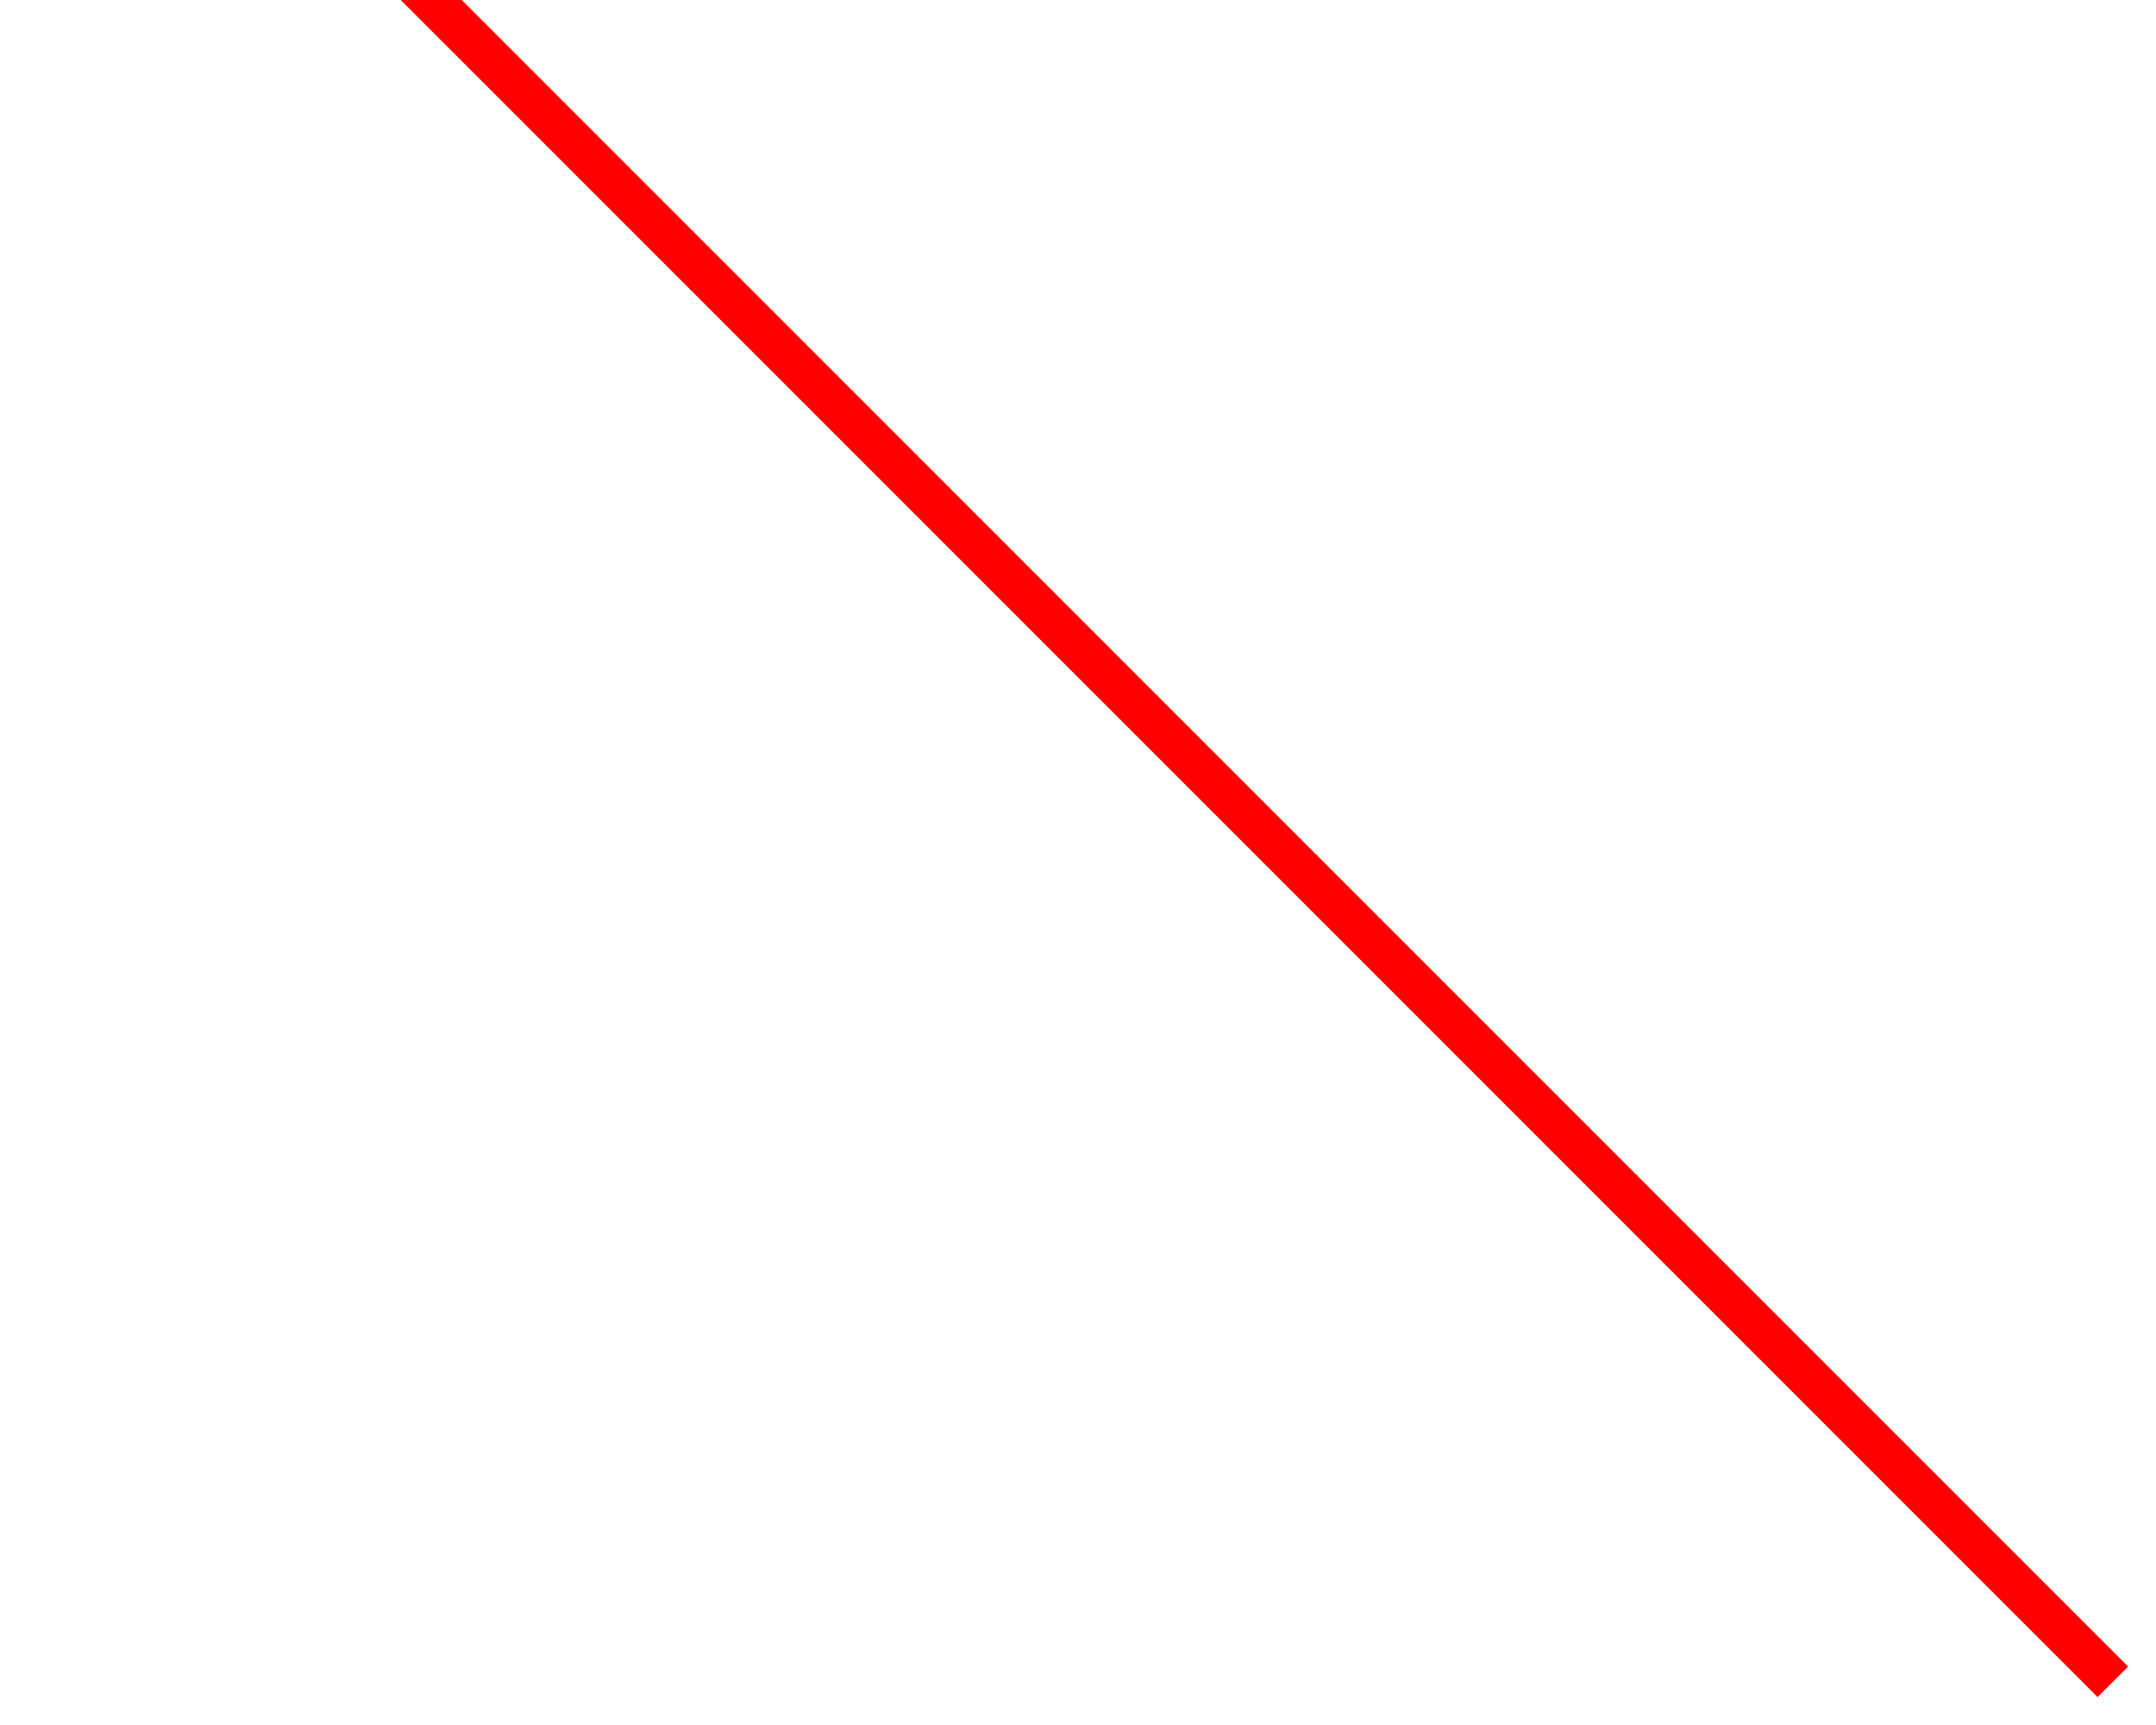
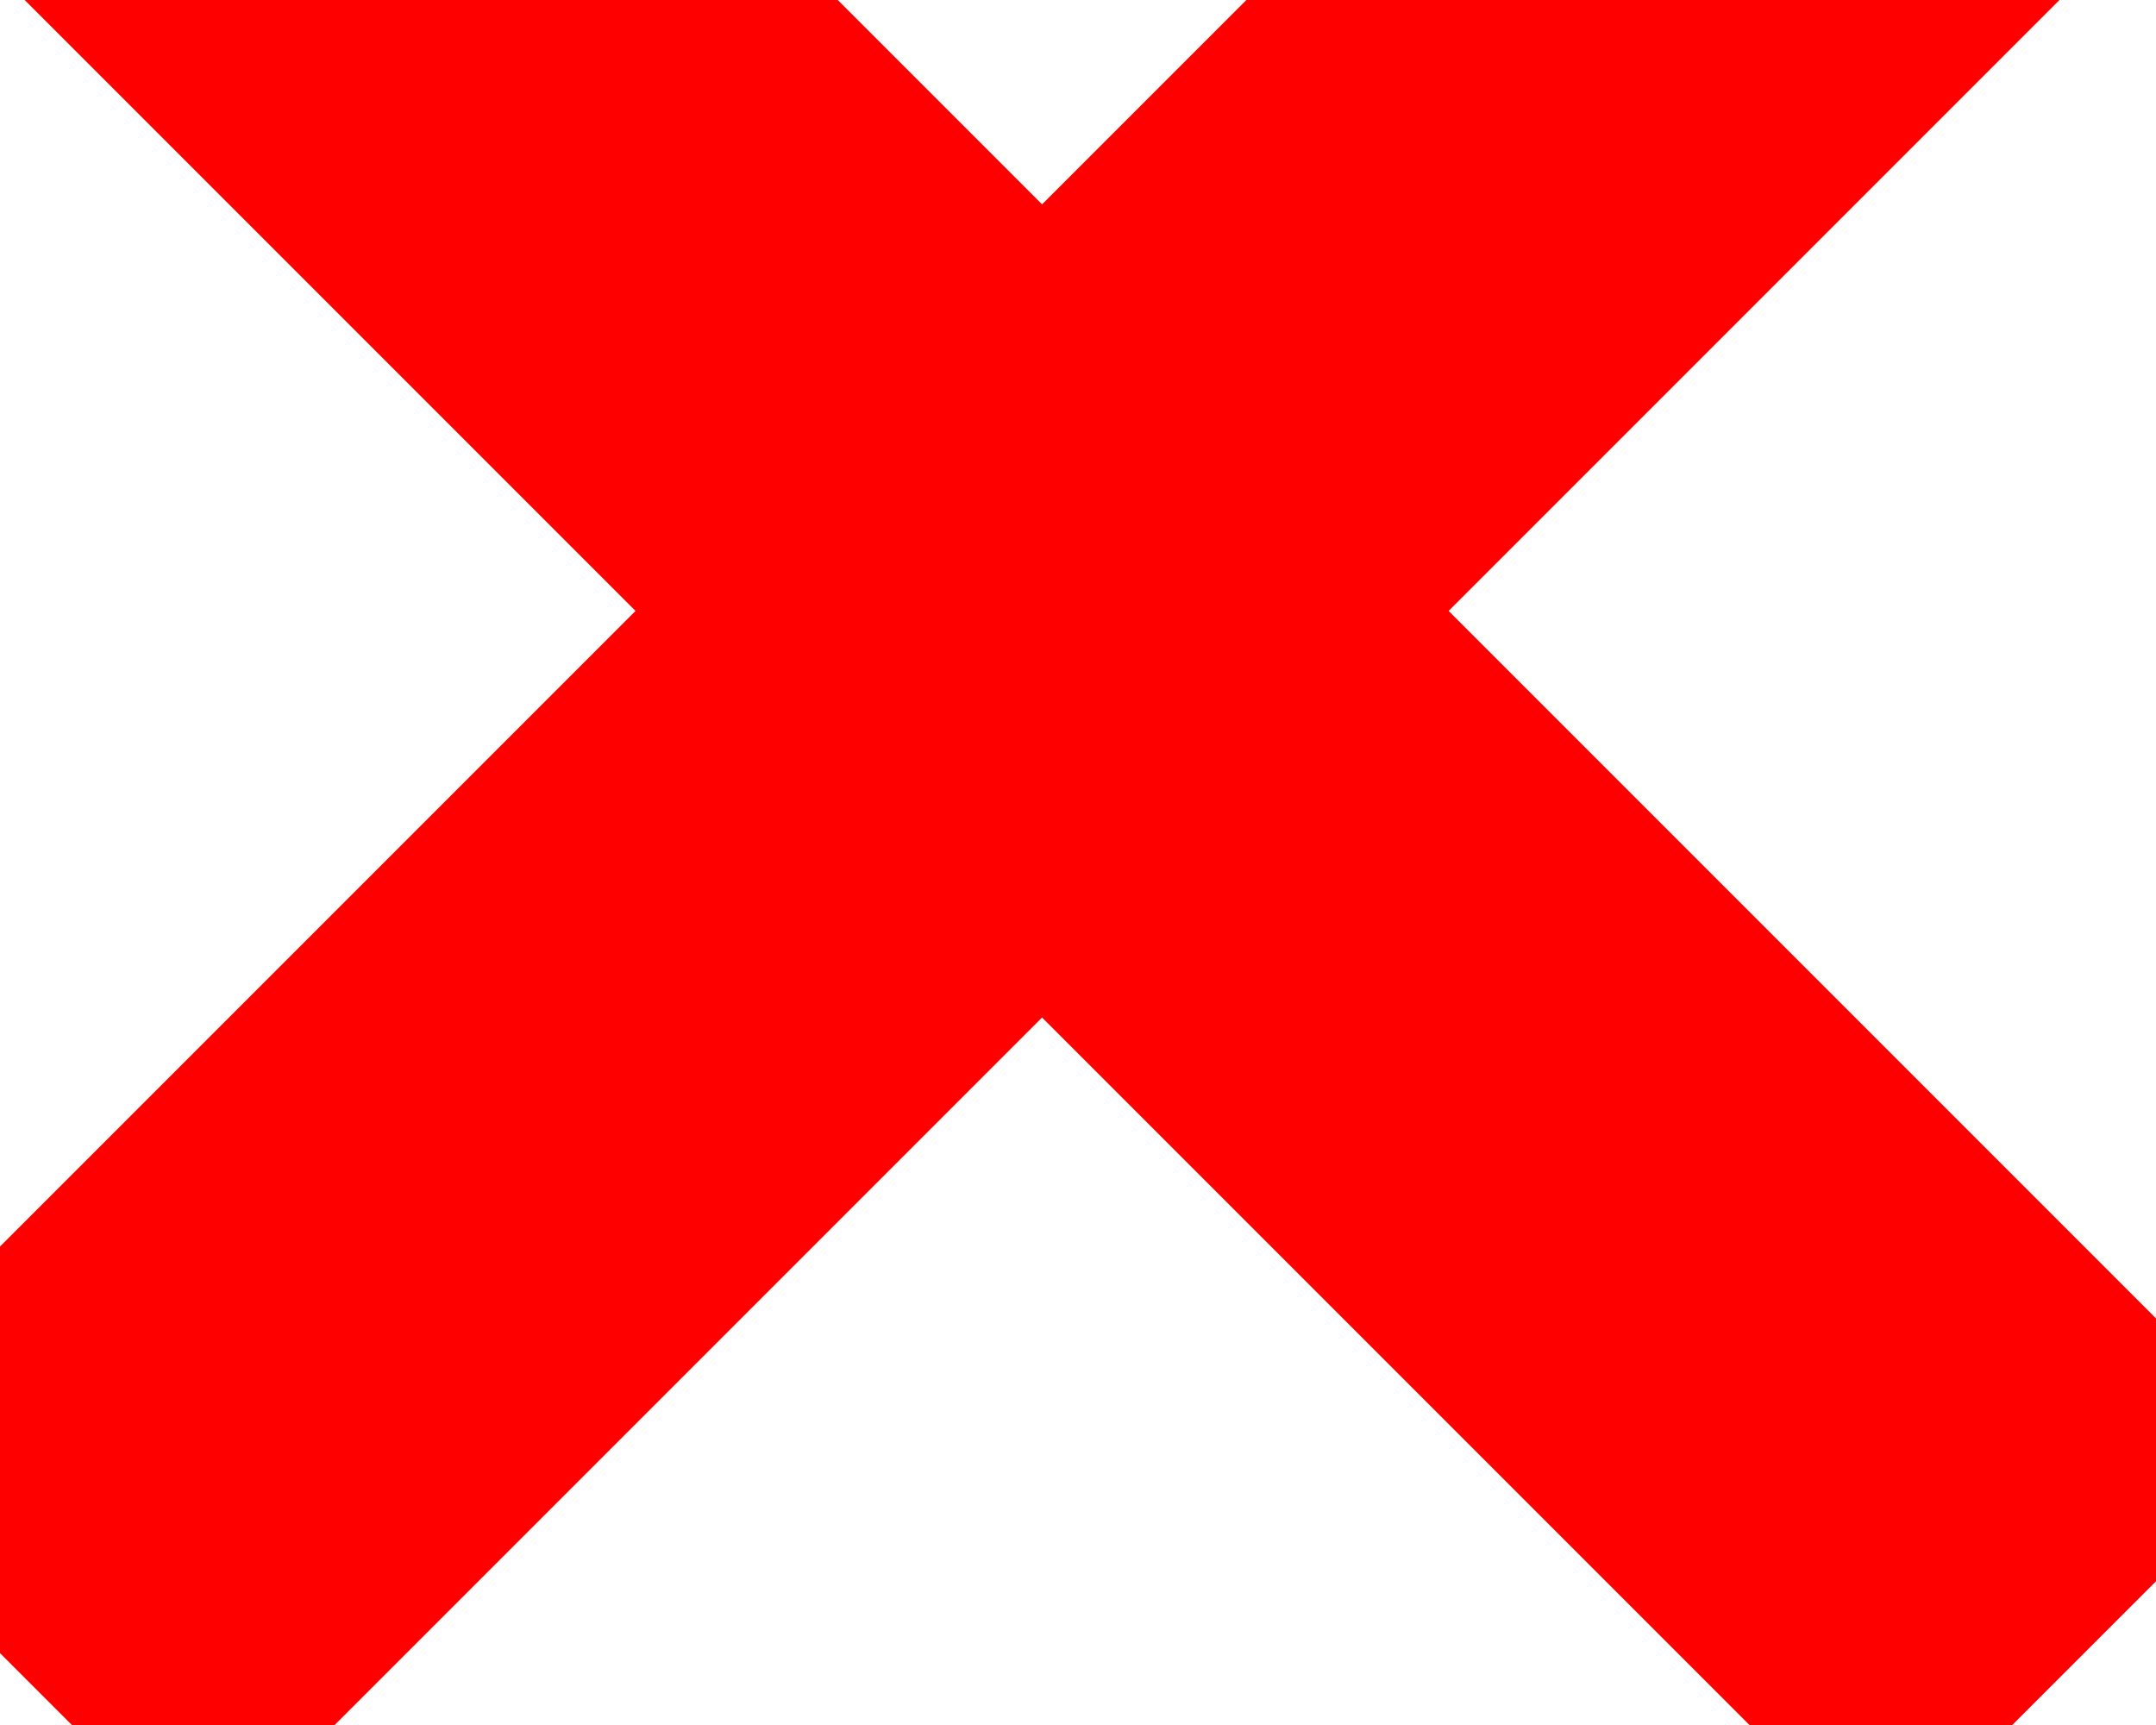
- <svg xmlns="http://www.w3.org/2000/svg" width="80px" height="64px" viewBox="0 0 50 50" preserveAspectRatio="xMaxYMax slice">
-   <line x1="0" y1="0" x2="49" y2="49" stroke="red" stroke-width="1" />
+ <svg xmlns="http://www.w3.org/2000/svg" width="80px" height="64px" viewBox="0 0 30 30" preserveAspectRatio="xMaxYMax slice">
+   <line x1="0" y1="0" x2="29" y2="29" stroke="red" stroke-width="8" />
+   <line x1="0" y1="29" x2="29" y2="0" stroke="red" stroke-width="8" />
</svg>
